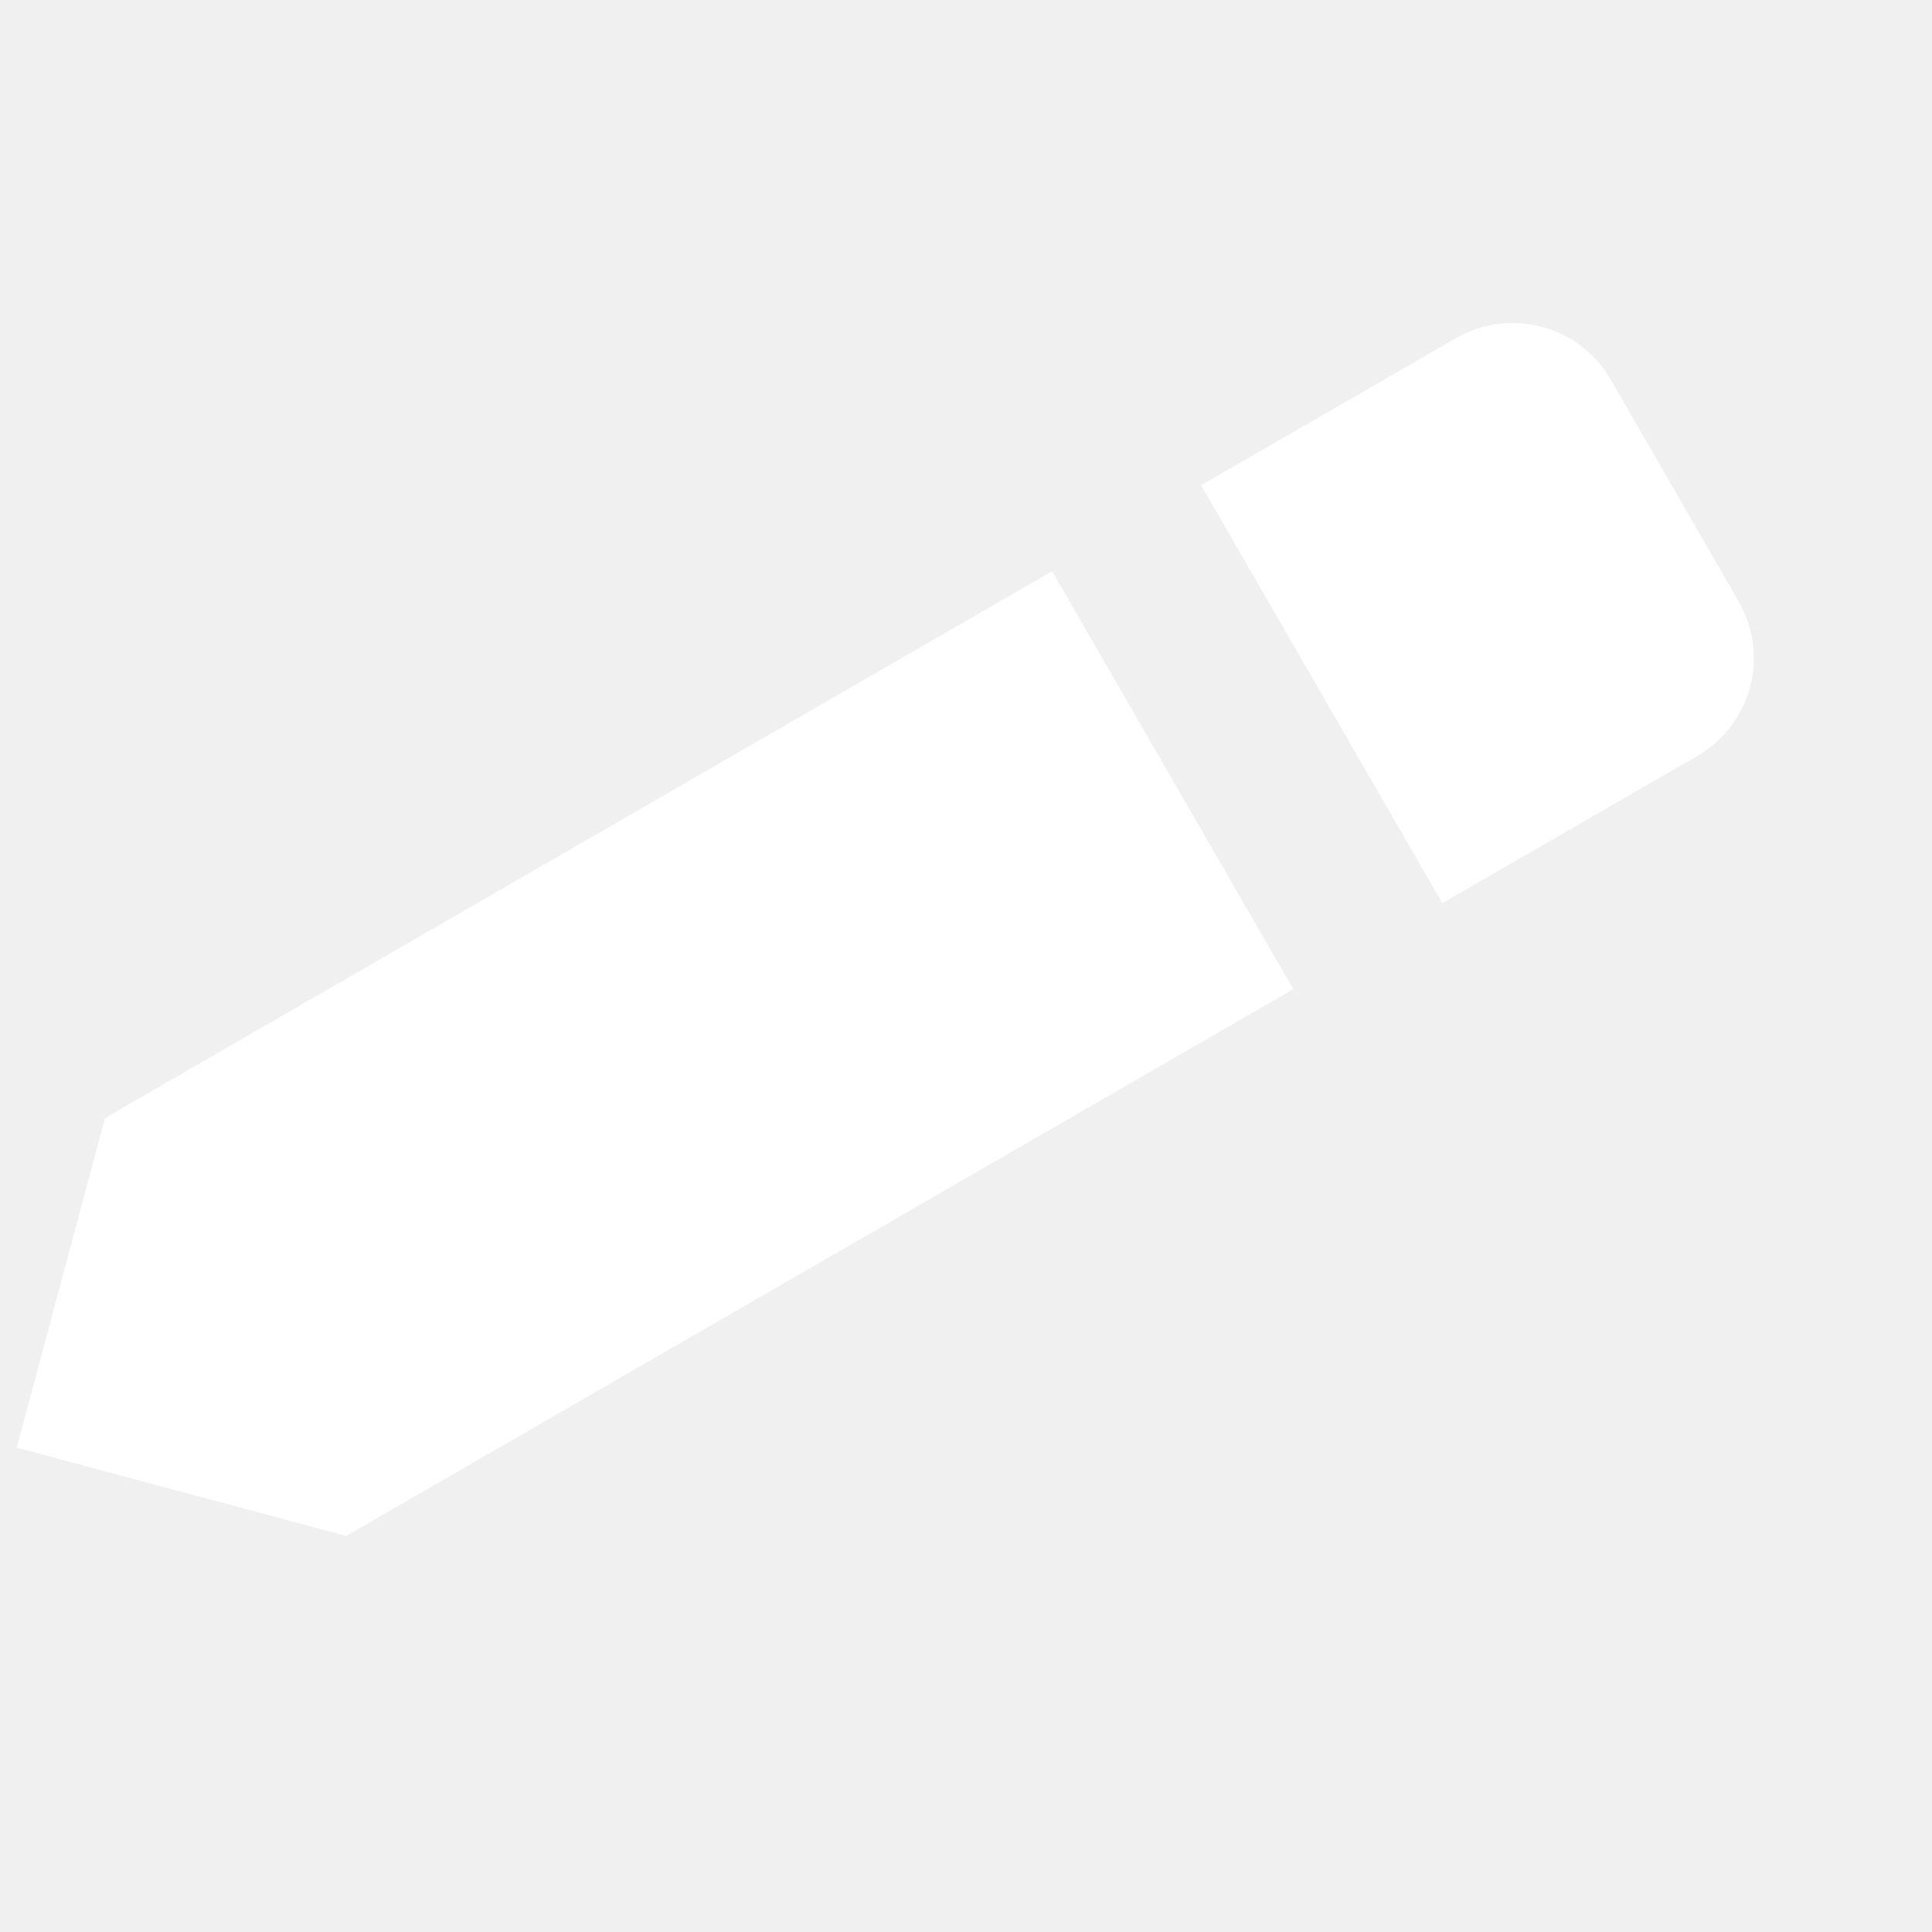
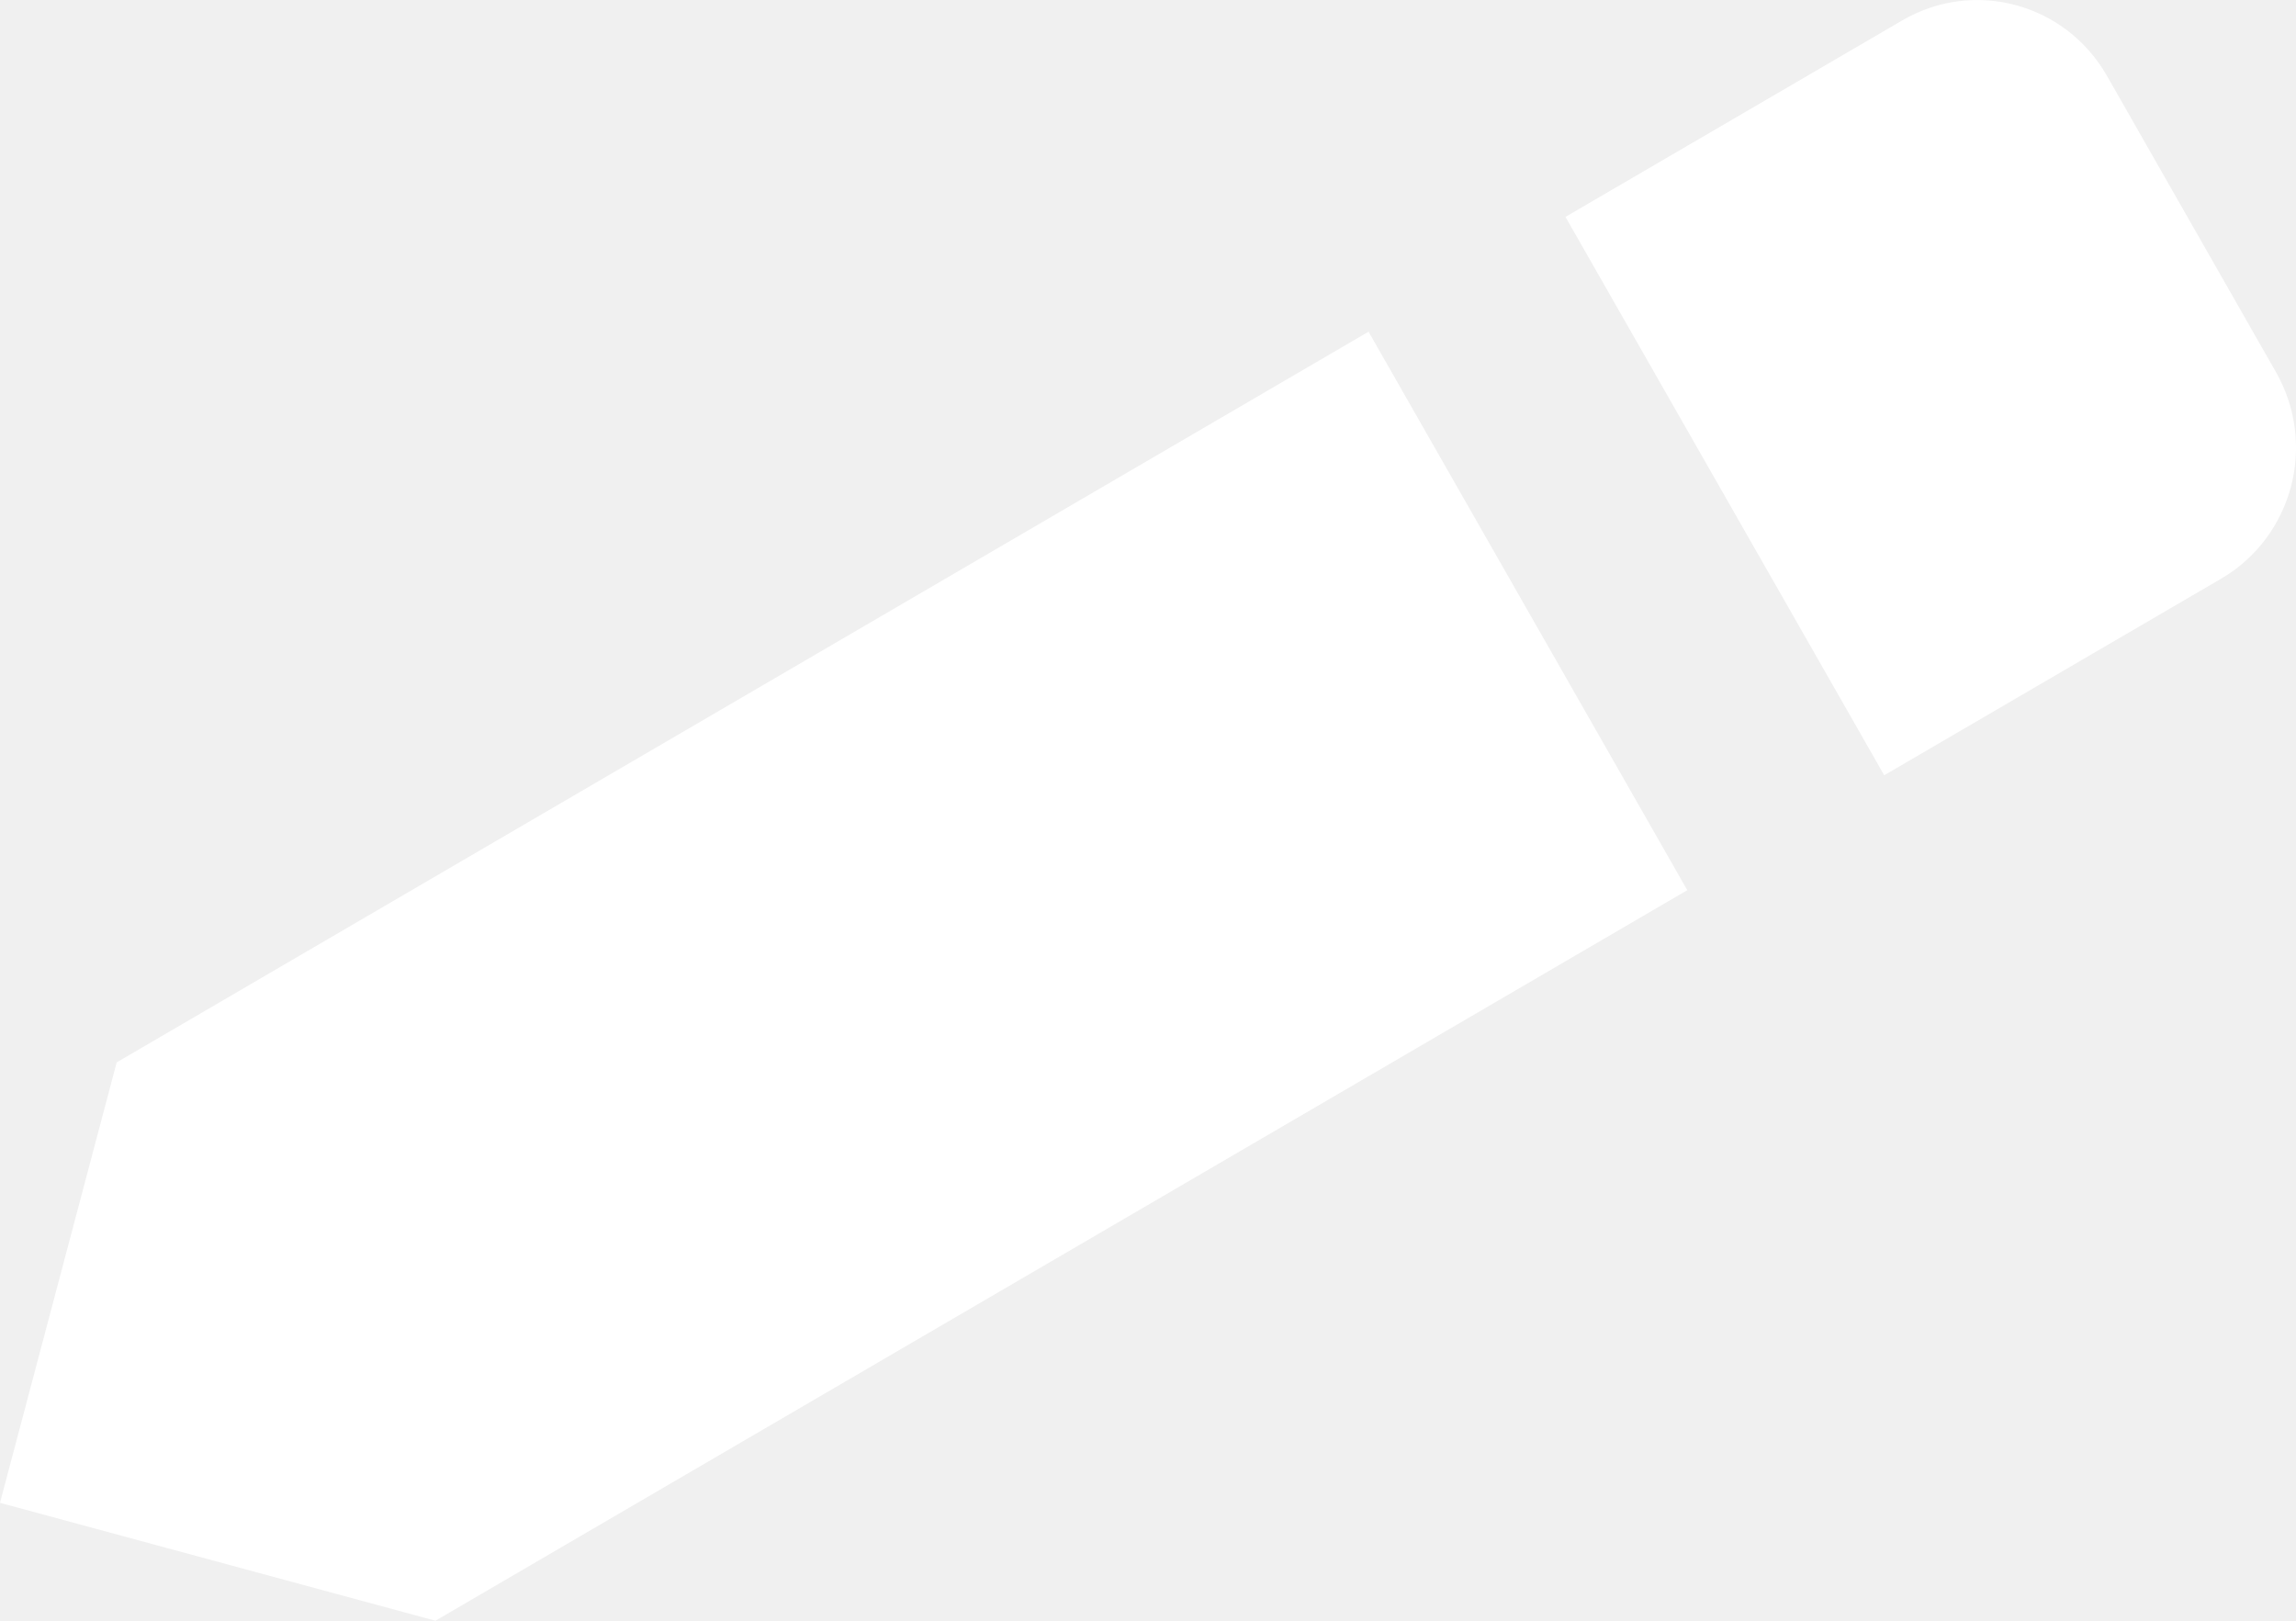
- <svg xmlns="http://www.w3.org/2000/svg" width="17" height="17" viewBox="0 0 17 17" fill="none">
-   <path d="M0.924 9.838L0.147 12.738L3.046 13.515L11.38 8.704L9.258 5.026L0.924 9.838ZM14.933 6.653C15.411 6.378 15.574 5.769 15.298 5.291L14.174 3.341C13.898 2.863 13.289 2.7 12.811 2.976L10.569 4.27L12.691 7.947L14.933 6.653Z" fill="white" />
+ <svg xmlns="http://www.w3.org/2000/svg" width="17" height="12" viewBox="0 0 17 12" fill="none">
+   <path d="M0.864 7.866L0 11.127L3.224 12L12.493 6.591L10.133 2.456L0.864 7.866ZM16.445 4.285C16.976 3.975 17.158 3.291 16.851 2.754L15.6 0.561C15.293 0.024 14.616 -0.159 14.085 0.151L11.591 1.606L13.951 5.74L16.445 4.285Z" fill="white" />
</svg>
